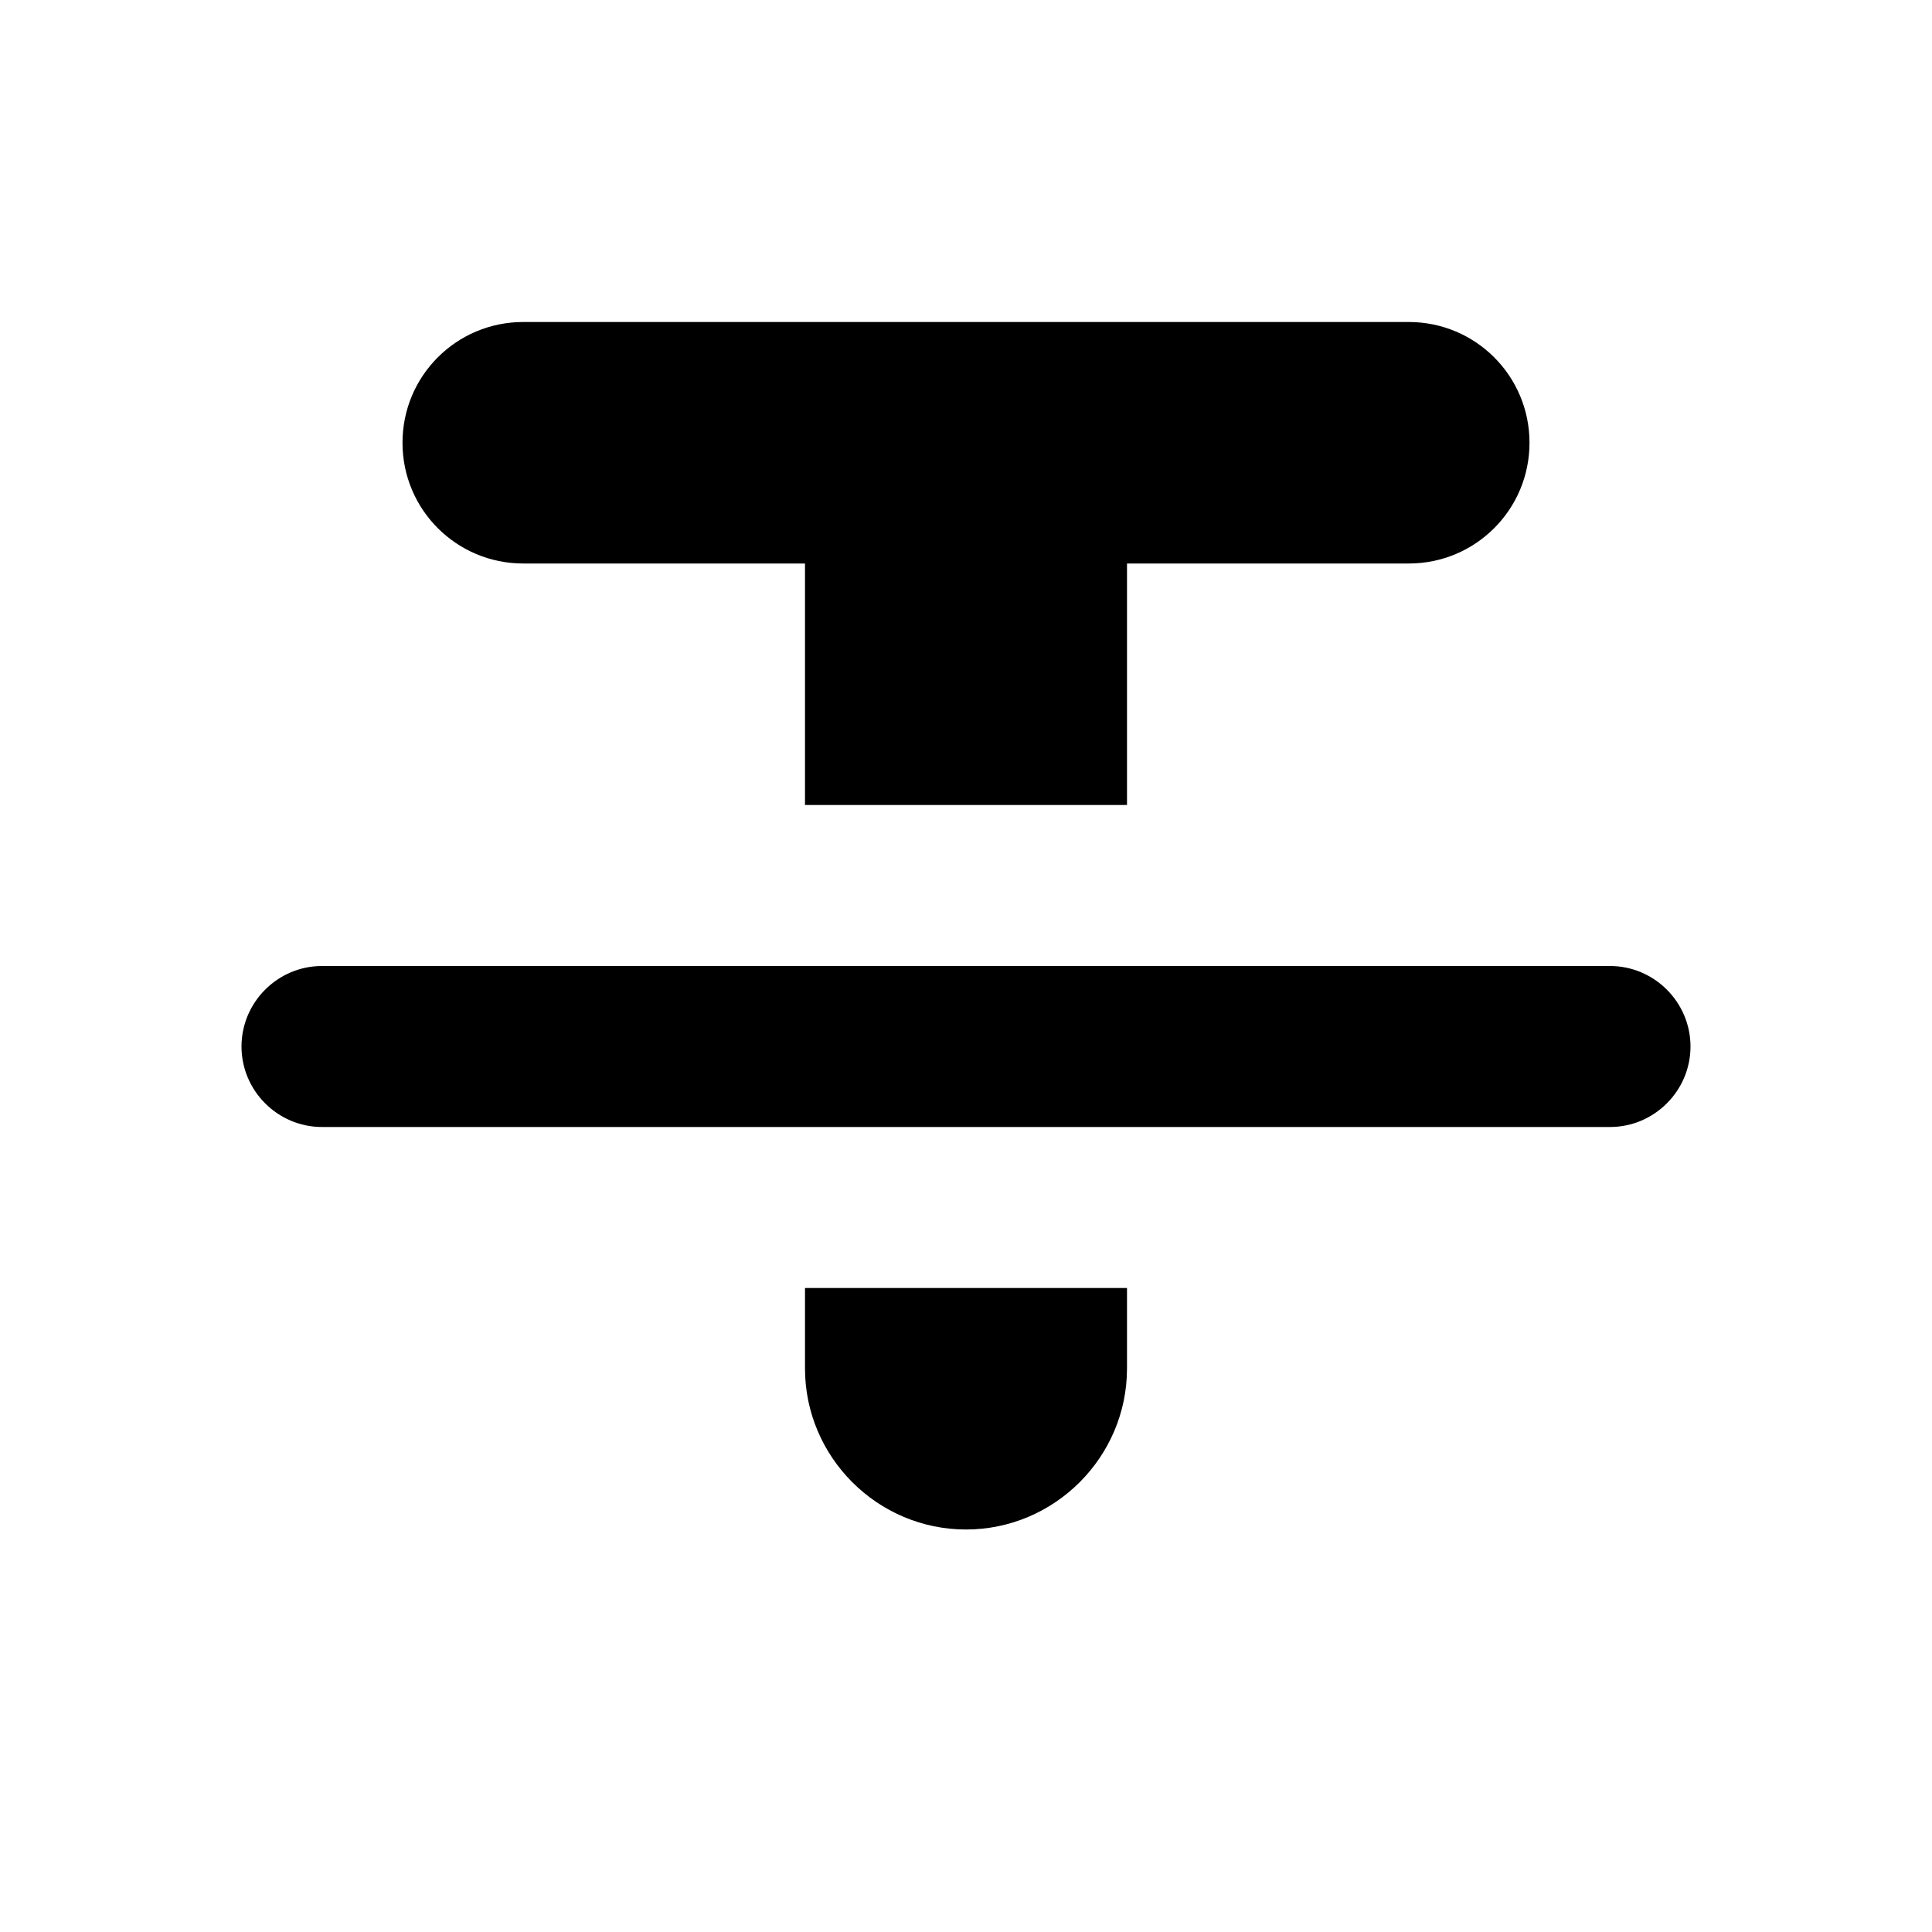
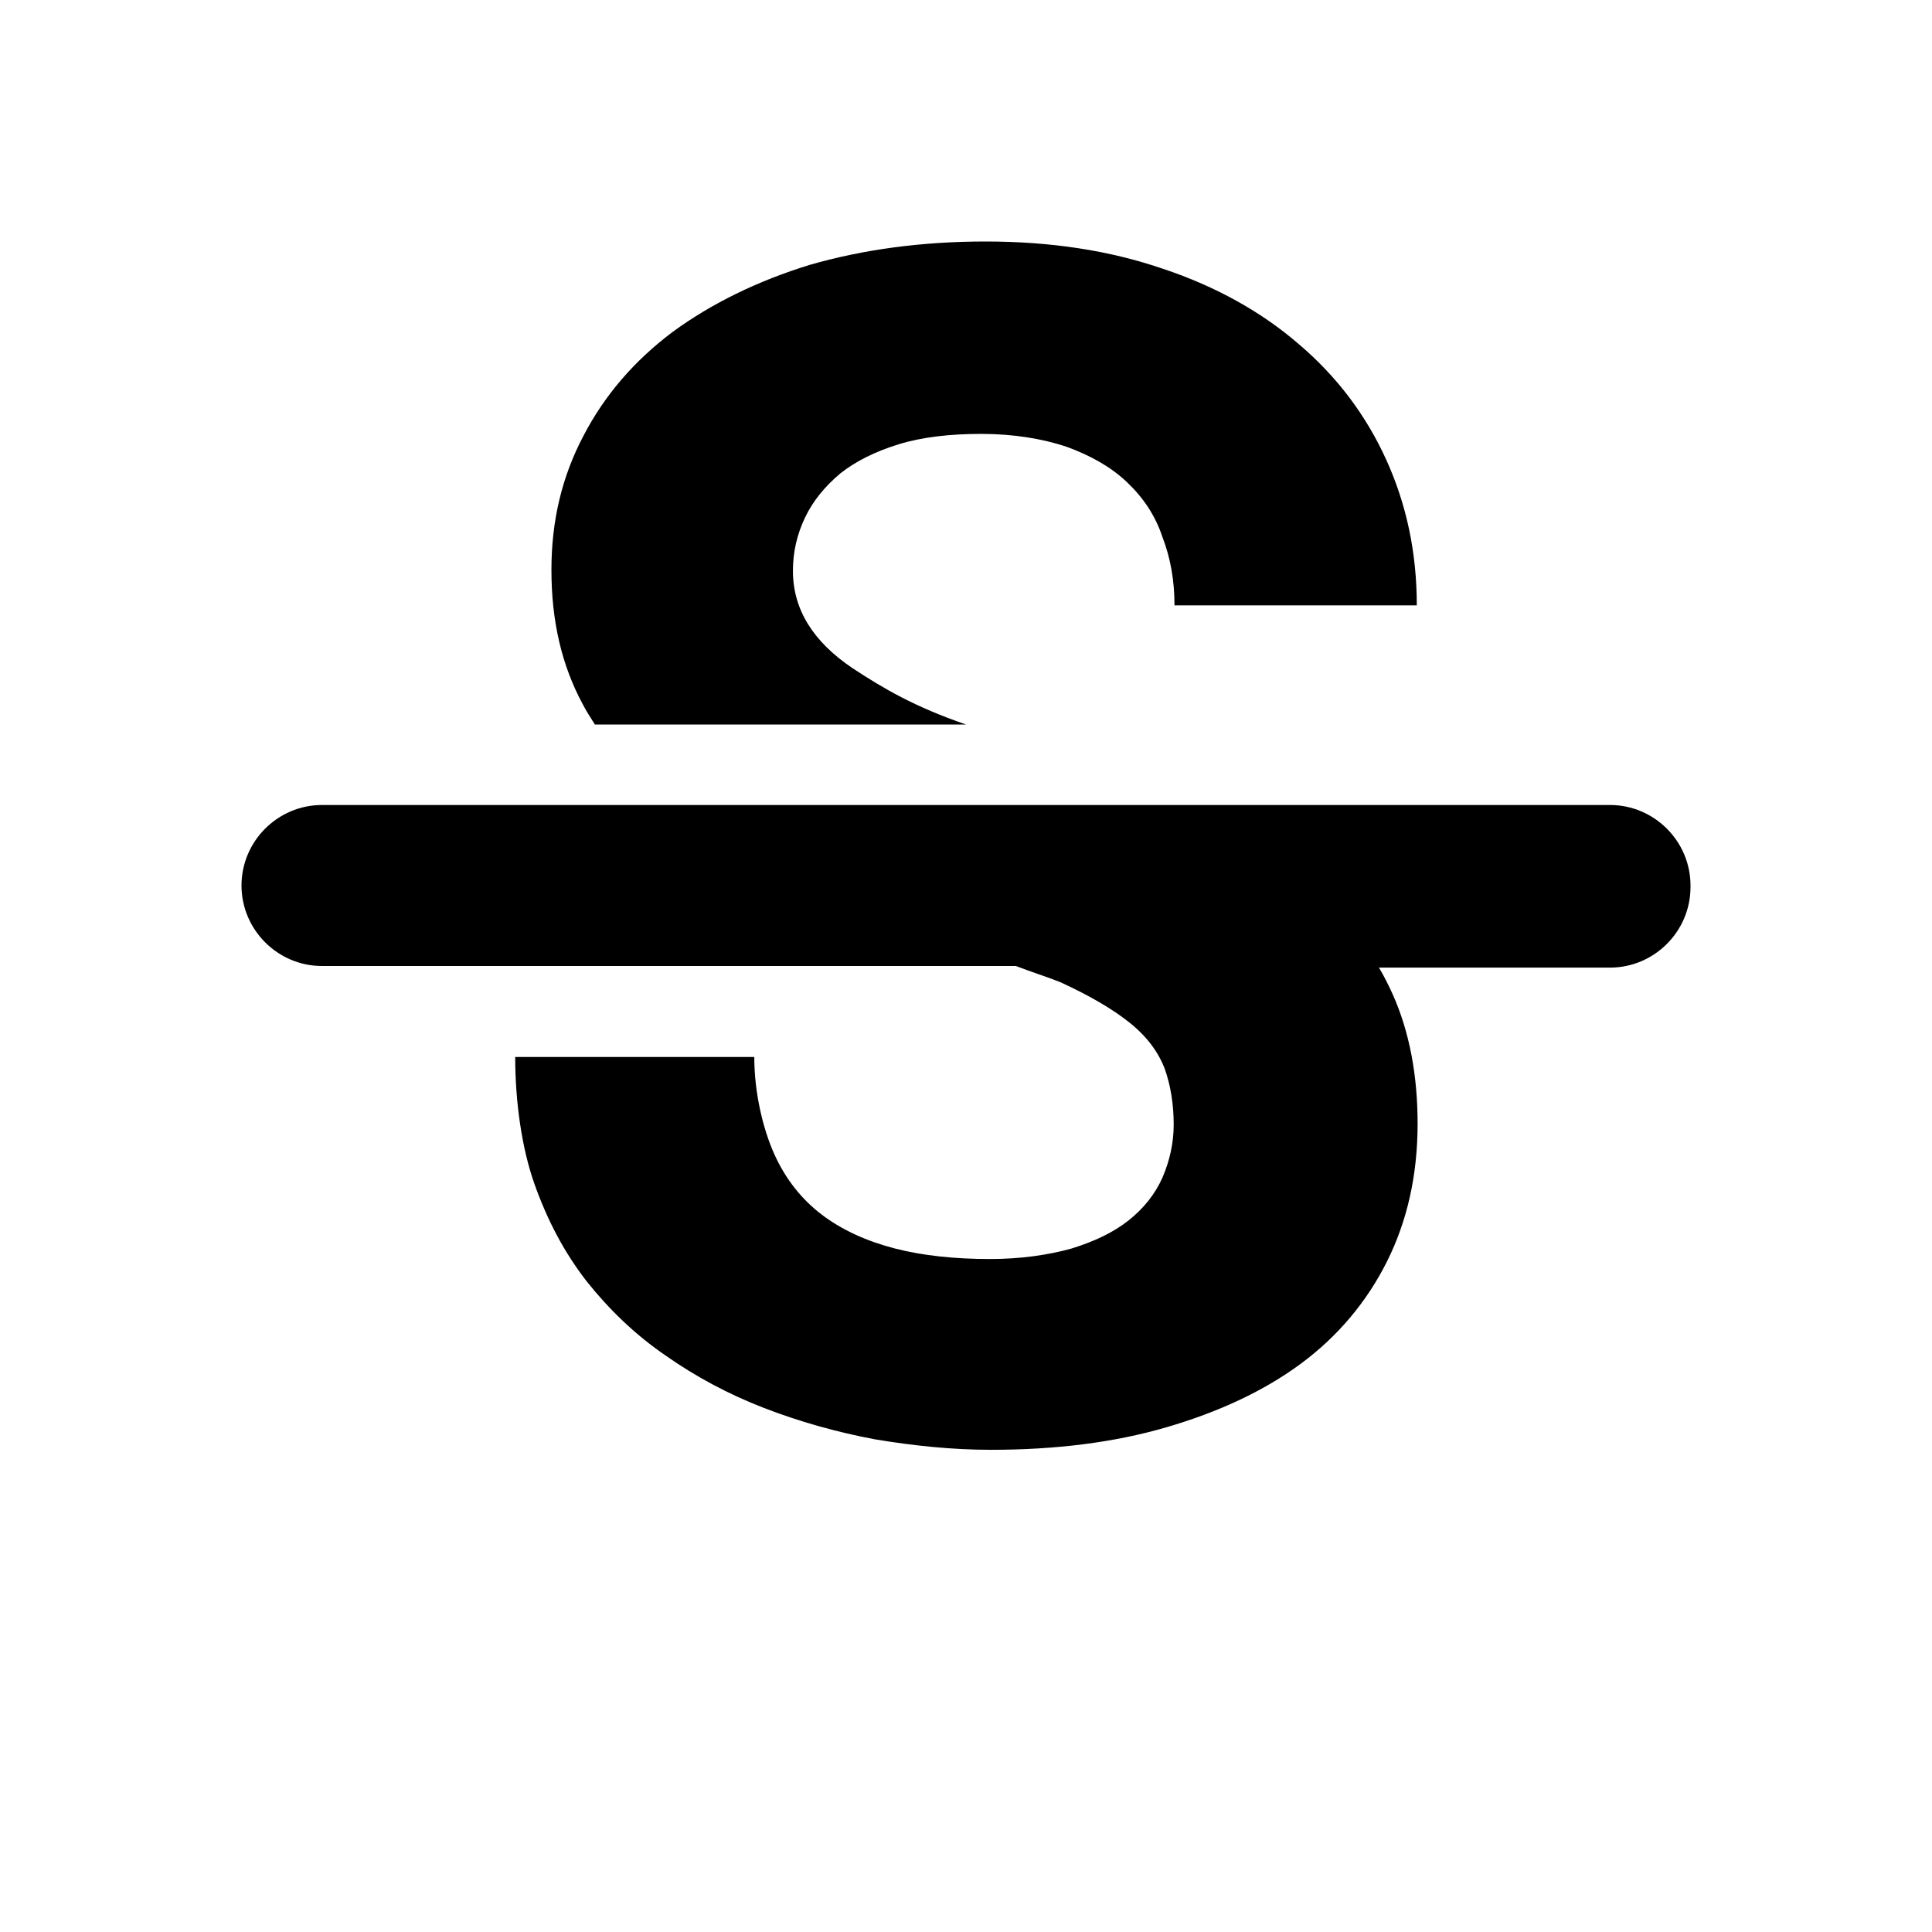
<svg xmlns="http://www.w3.org/2000/svg" height="24" viewBox="0 0 24 24" width="24">
-   <path d="M0 0h24v24H0V0z" fill="none" />
-   <path d="M12 19c1.1 0 2-.9 2-2v-1h-4v1c0 1.1.9 2 2 2zM5 5.5C5 6.33 5.67 7 6.5 7H10v3h4V7h3.5c.83 0 1.5-.67 1.5-1.5S18.33 4 17.5 4h-11C5.67 4 5 4.67 5 5.5zM4 14h16c.55 0 1-.45 1-1s-.45-1-1-1H4c-.55 0-1 .45-1 1s.45 1 1 1z" />
+   <path d="M0 0h24v24H0z" fill="none" />
+   <path d="M14.59 7.52c0-.31-.05-.59-.15-.85-.09-.27-.24-.49-.44-.68-.2-.19-.45-.33-.75-.44-.3-.1-.66-.16-1.06-.16-.39 0-.74.04-1.03.13s-.53.21-.72.36c-.19.16-.34.34-.44.55-.1.21-.15.43-.15.66 0 .48.25.88.74 1.21.38.25.77.48 1.41.7H7.39c-.05-.08-.11-.17-.15-.25-.26-.48-.39-1.03-.39-1.67 0-.61.13-1.16.4-1.67.26-.5.63-.93 1.11-1.29.48-.35 1.05-.63 1.7-.83.66-.19 1.39-.29 2.18-.29.81 0 1.54.11 2.21.34.66.22 1.23.54 1.69.94.47.4.83.88 1.08 1.43s.38 1.15.38 1.81h-3.01M20 10H4c-.55 0-1 .45-1 1s.45 1 1 1h8.62c.18.07.4.14.55.2.37.17.66.34.87.51s.35.36.43.57c.07.2.11.43.11.69 0 .23-.05.45-.14.66-.09.2-.23.38-.42.53-.19.15-.42.26-.71.35-.29.08-.63.13-1.01.13-.43 0-.83-.04-1.18-.13s-.66-.23-.91-.42c-.25-.19-.45-.44-.59-.75s-.25-.76-.25-1.21H6.4c0 .55.08 1.13.24 1.58s.37.85.65 1.21c.28.35.6.66.98.92.37.26.78.48 1.22.65.44.17.9.3 1.38.39.48.08.96.13 1.44.13.8 0 1.53-.09 2.18-.28s1.21-.45 1.67-.79c.46-.34.82-.77 1.07-1.27s.38-1.07.38-1.71c0-.6-.1-1.14-.31-1.61-.05-.11-.11-.23-.17-.33H20c.55 0 1-.45 1-1V11c0-.55-.45-1-1-1z" />
</svg>
